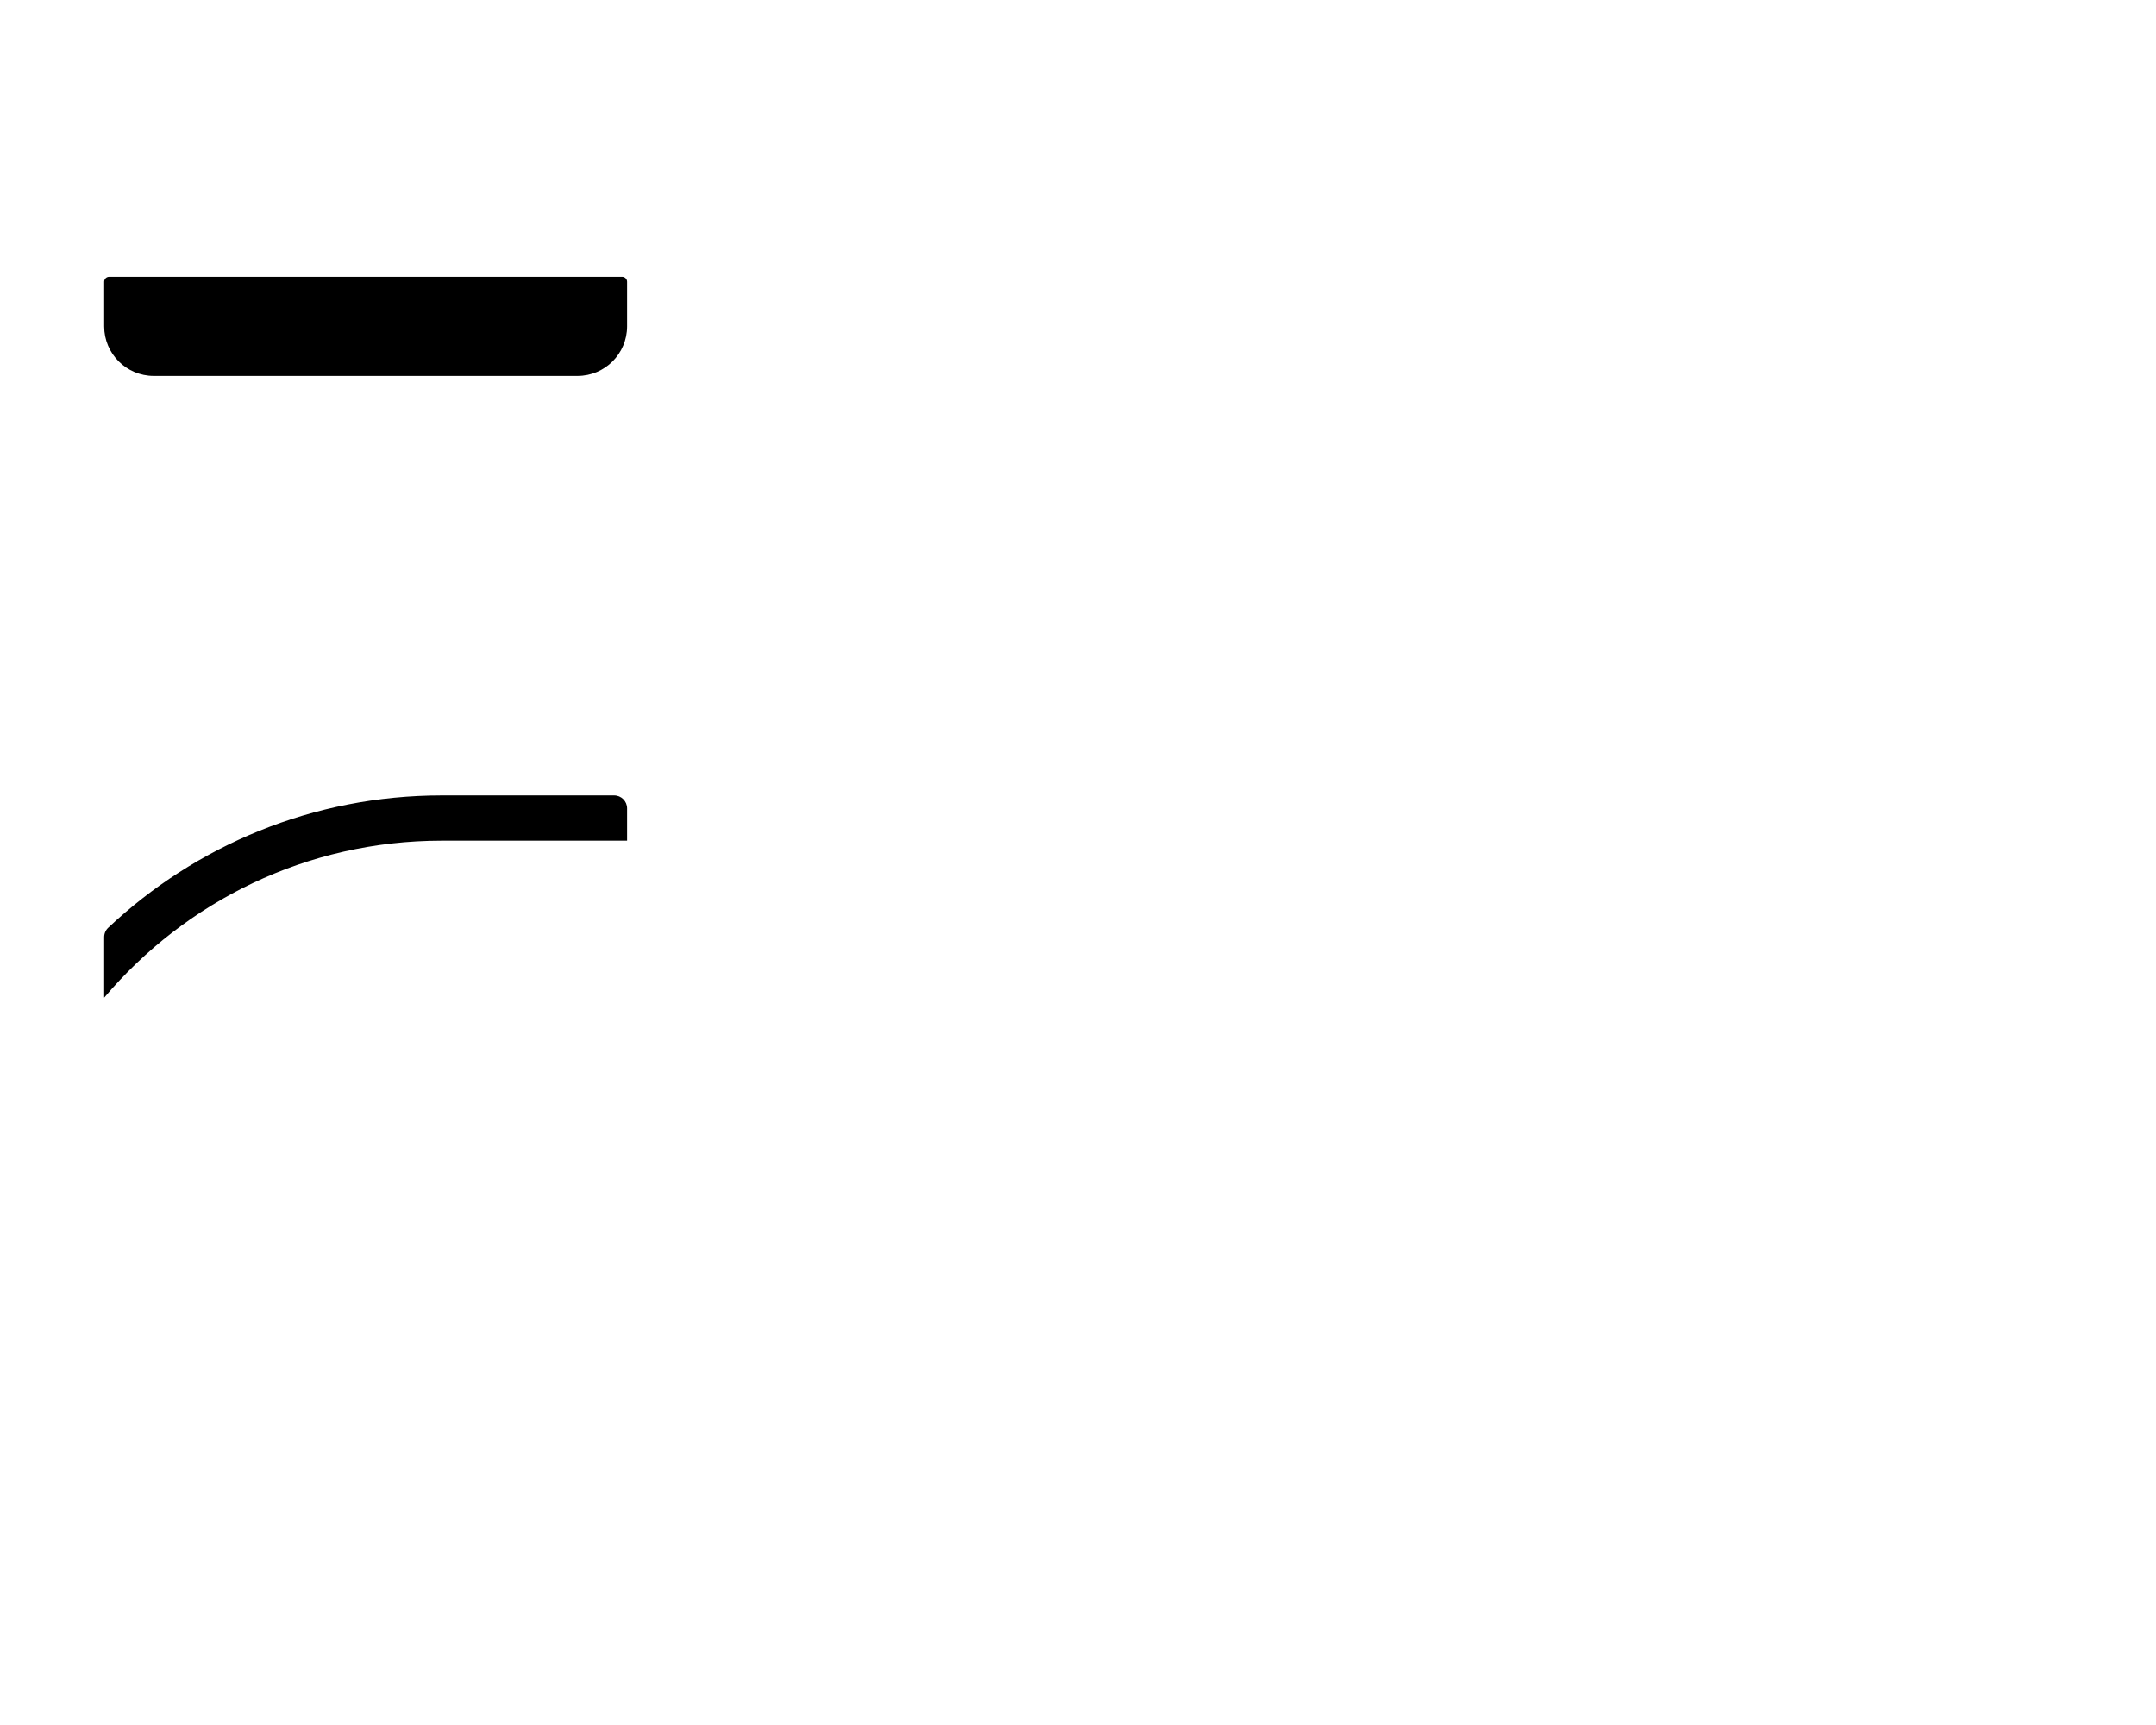
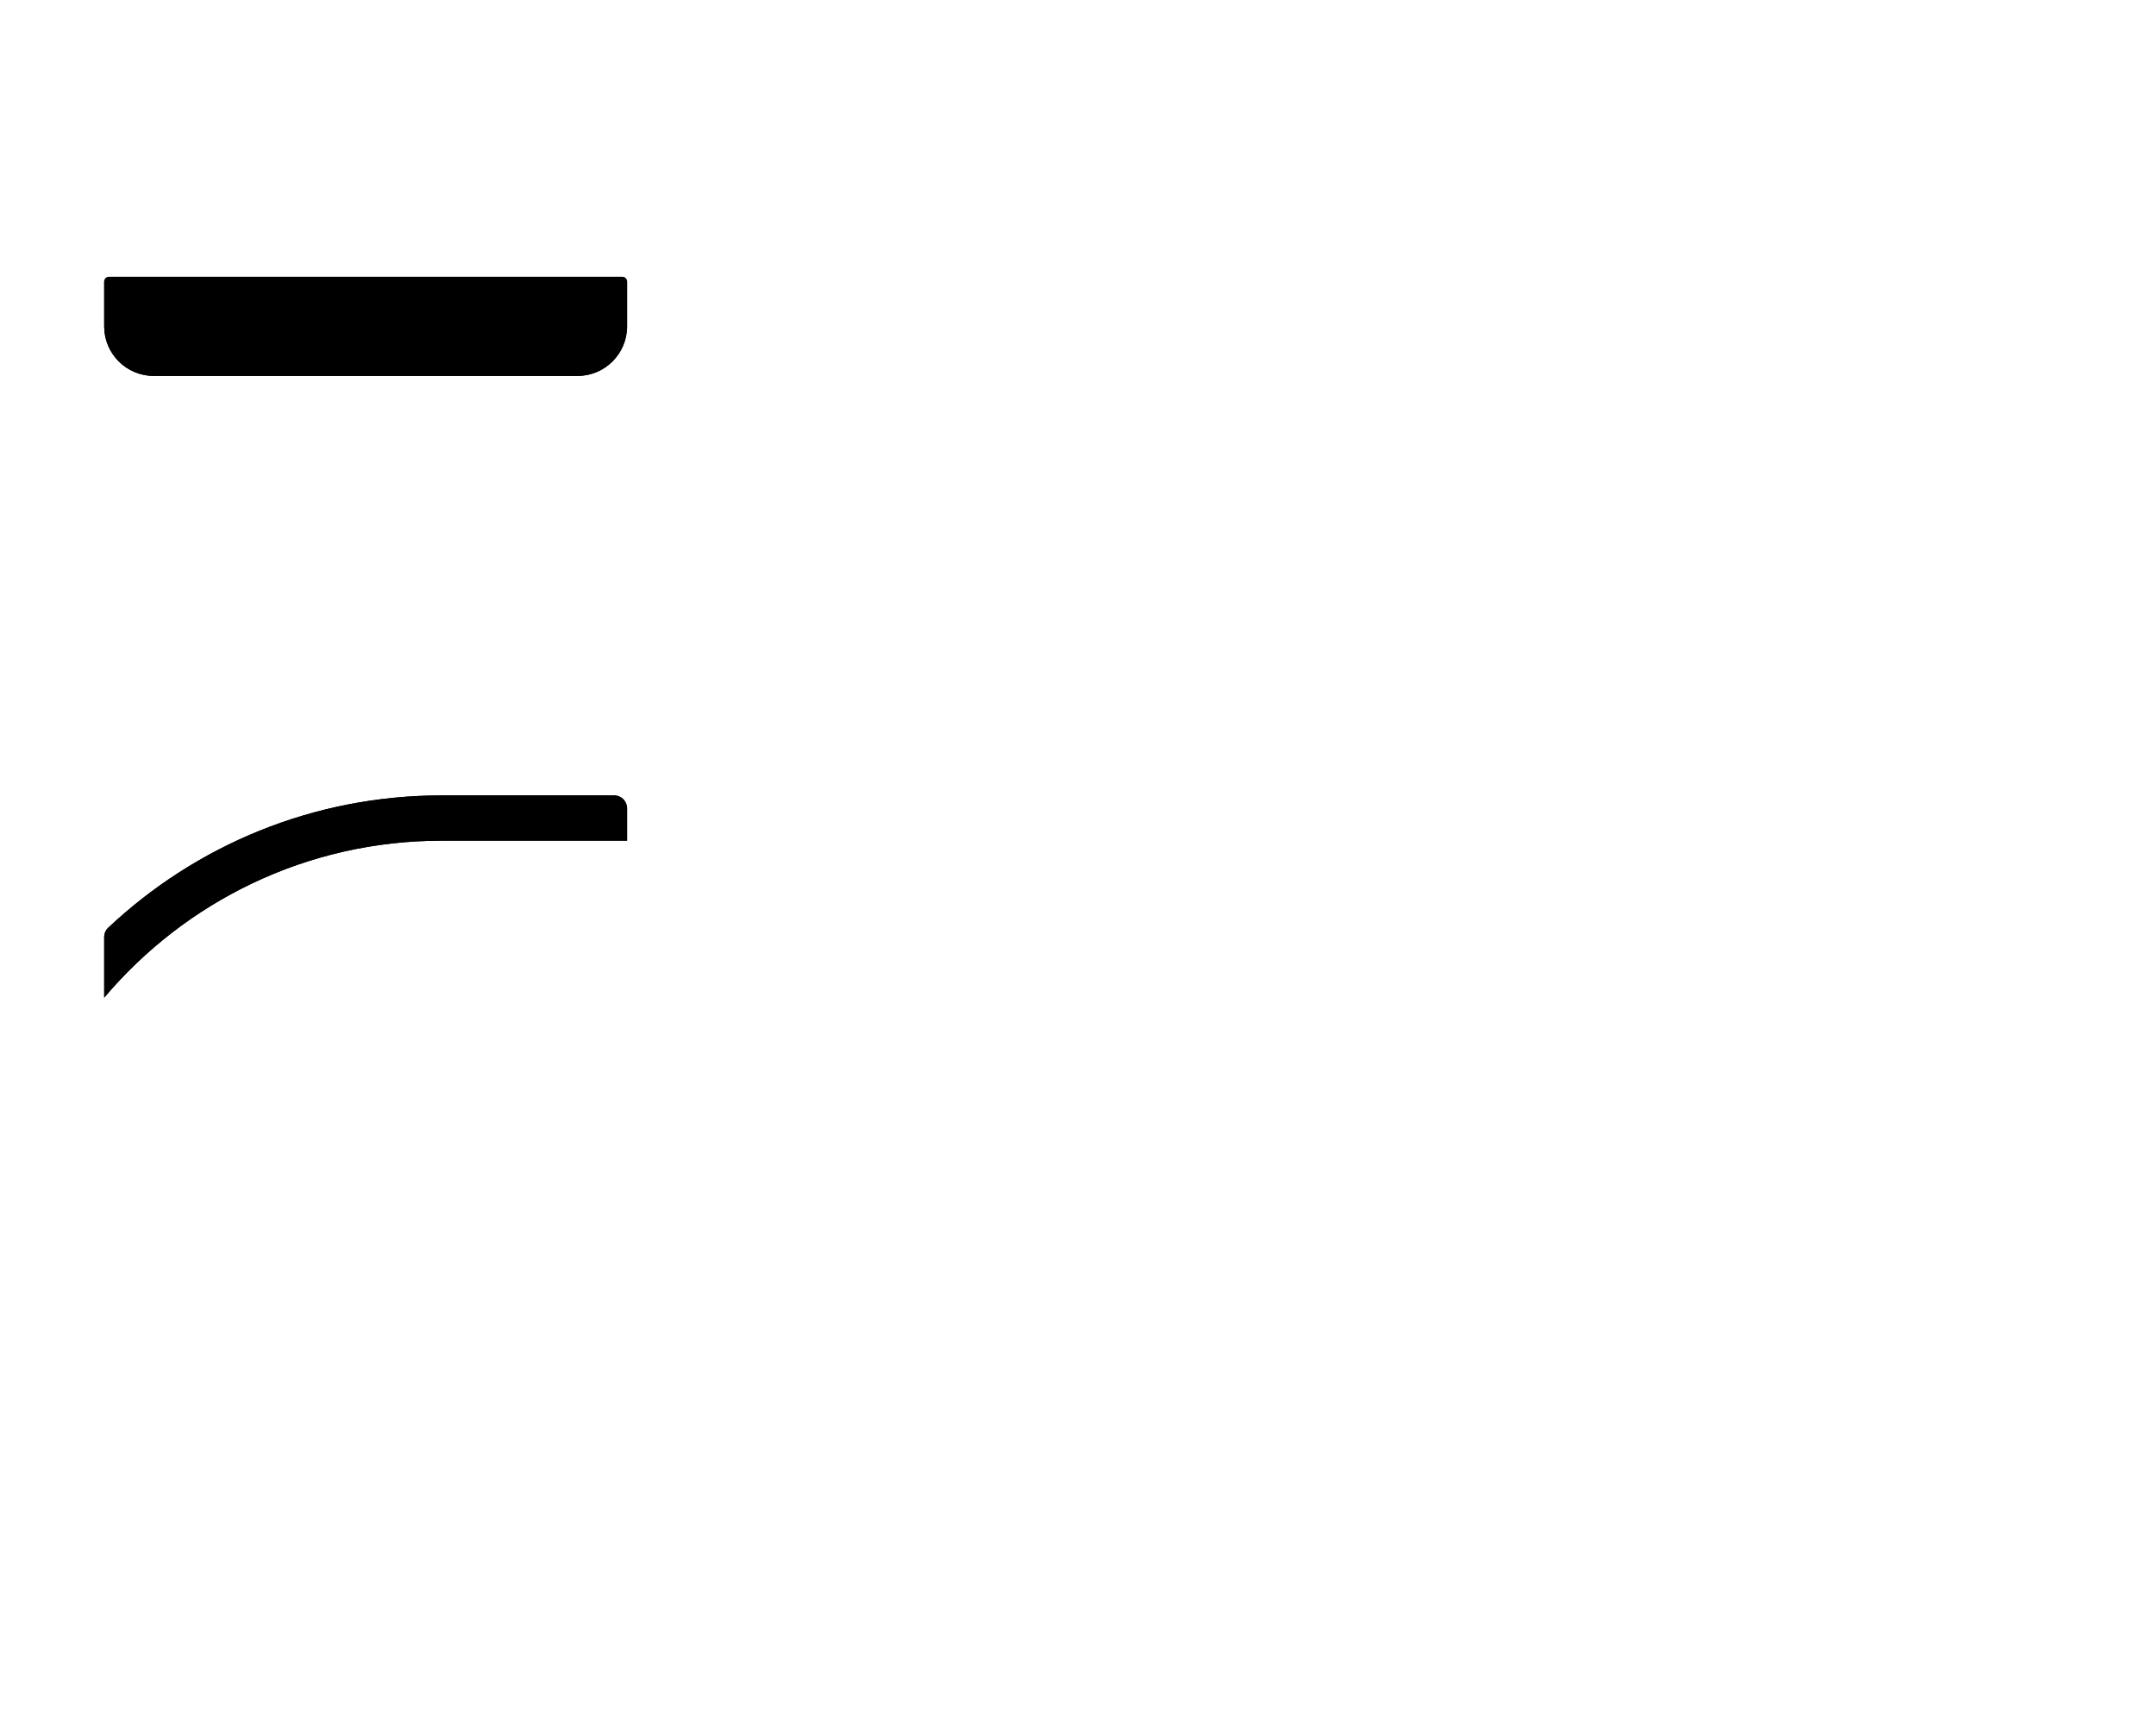
<svg width="100%" height="100%" viewBox="0 0 2084 1667" version="1.1" style="fill-rule:evenodd;clip-rule:evenodd;stroke-linejoin:round;stroke-miterlimit:2;">
  <g id="L" transform="matrix(1,0,0,1,-5.68434e-14,-308.519)">
    <g id="shoulders">
-       <path id="L1" d="M606.139,580.832L606.139,623.947C606.139,650.386 584.674,671.852 558.234,671.852L148.609,671.852C122.169,671.852 100.704,650.386 100.704,623.947L100.704,580.832C100.704,578.188 102.85,576.042 105.494,576.042L601.349,576.042C603.993,576.042 606.139,578.188 606.139,580.832ZM100.704,1272.76L100.704,1214.23C100.704,1210.79 102.128,1207.49 104.64,1205.13C188.916,1125.86 302.37,1077.27 427.083,1077.27L593.639,1077.27C600.543,1077.27 606.139,1082.87 606.139,1089.77L606.139,1121.02L427.083,1121.02C296.247,1121.02 179.072,1179.98 100.704,1272.76Z" />
+       <g id="L1">
+         <path d="M606.139,580.832L606.139,623.947C606.139,650.386 584.674,671.852 558.234,671.852L148.609,671.852C122.169,671.852 100.704,650.386 100.704,623.947L100.704,580.832C100.704,578.188 102.85,576.042 105.494,576.042L601.349,576.042C603.993,576.042 606.139,578.188 606.139,580.832ZM100.704,1272.76L100.704,1214.23C100.704,1210.79 102.128,1207.49 104.64,1205.13C188.916,1125.86 302.37,1077.27 427.083,1077.27L593.639,1077.27C600.543,1077.27 606.139,1082.87 606.139,1089.77L606.139,1121.02L427.083,1121.02C296.247,1121.02 179.072,1179.98 100.704,1272.76Z" />
+         <path d="M606.139,580.832L606.139,623.947C606.139,650.386 584.674,671.852 558.234,671.852L148.609,671.852C122.169,671.852 100.704,650.386 100.704,623.947L100.704,580.832C100.704,578.188 102.85,576.042 105.494,576.042L601.349,576.042C603.993,576.042 606.139,578.188 606.139,580.832ZM109.037,584.375L109.037,623.947C109.037,645.787 126.769,663.519 148.609,663.519L558.234,663.519C580.074,663.519 597.806,645.787 597.806,623.947L597.806,584.375L109.037,584.375ZM100.704,1272.76L100.704,1214.23C100.704,1210.79 102.128,1207.49 104.64,1205.13C188.916,1125.86 302.37,1077.27 427.083,1077.27L593.639,1077.27C600.543,1077.27 606.139,1082.87 606.139,1089.77L606.139,1121.02L427.083,1121.02C296.247,1121.02 179.072,1179.98 100.704,1272.76ZM109.037,1250.84C188.521,1165.84 301.644,1112.68 427.083,1112.68L597.806,1112.68L597.806,1089.77C597.806,1087.47 595.94,1085.6 593.639,1085.6L427.083,1085.6C304.578,1085.6 193.134,1133.33 110.349,1211.2C109.512,1211.99 109.037,1213.08 109.037,1214.23L109.037,1250.84Z" />
+       </g>
    </g>
  </g>
</svg>
